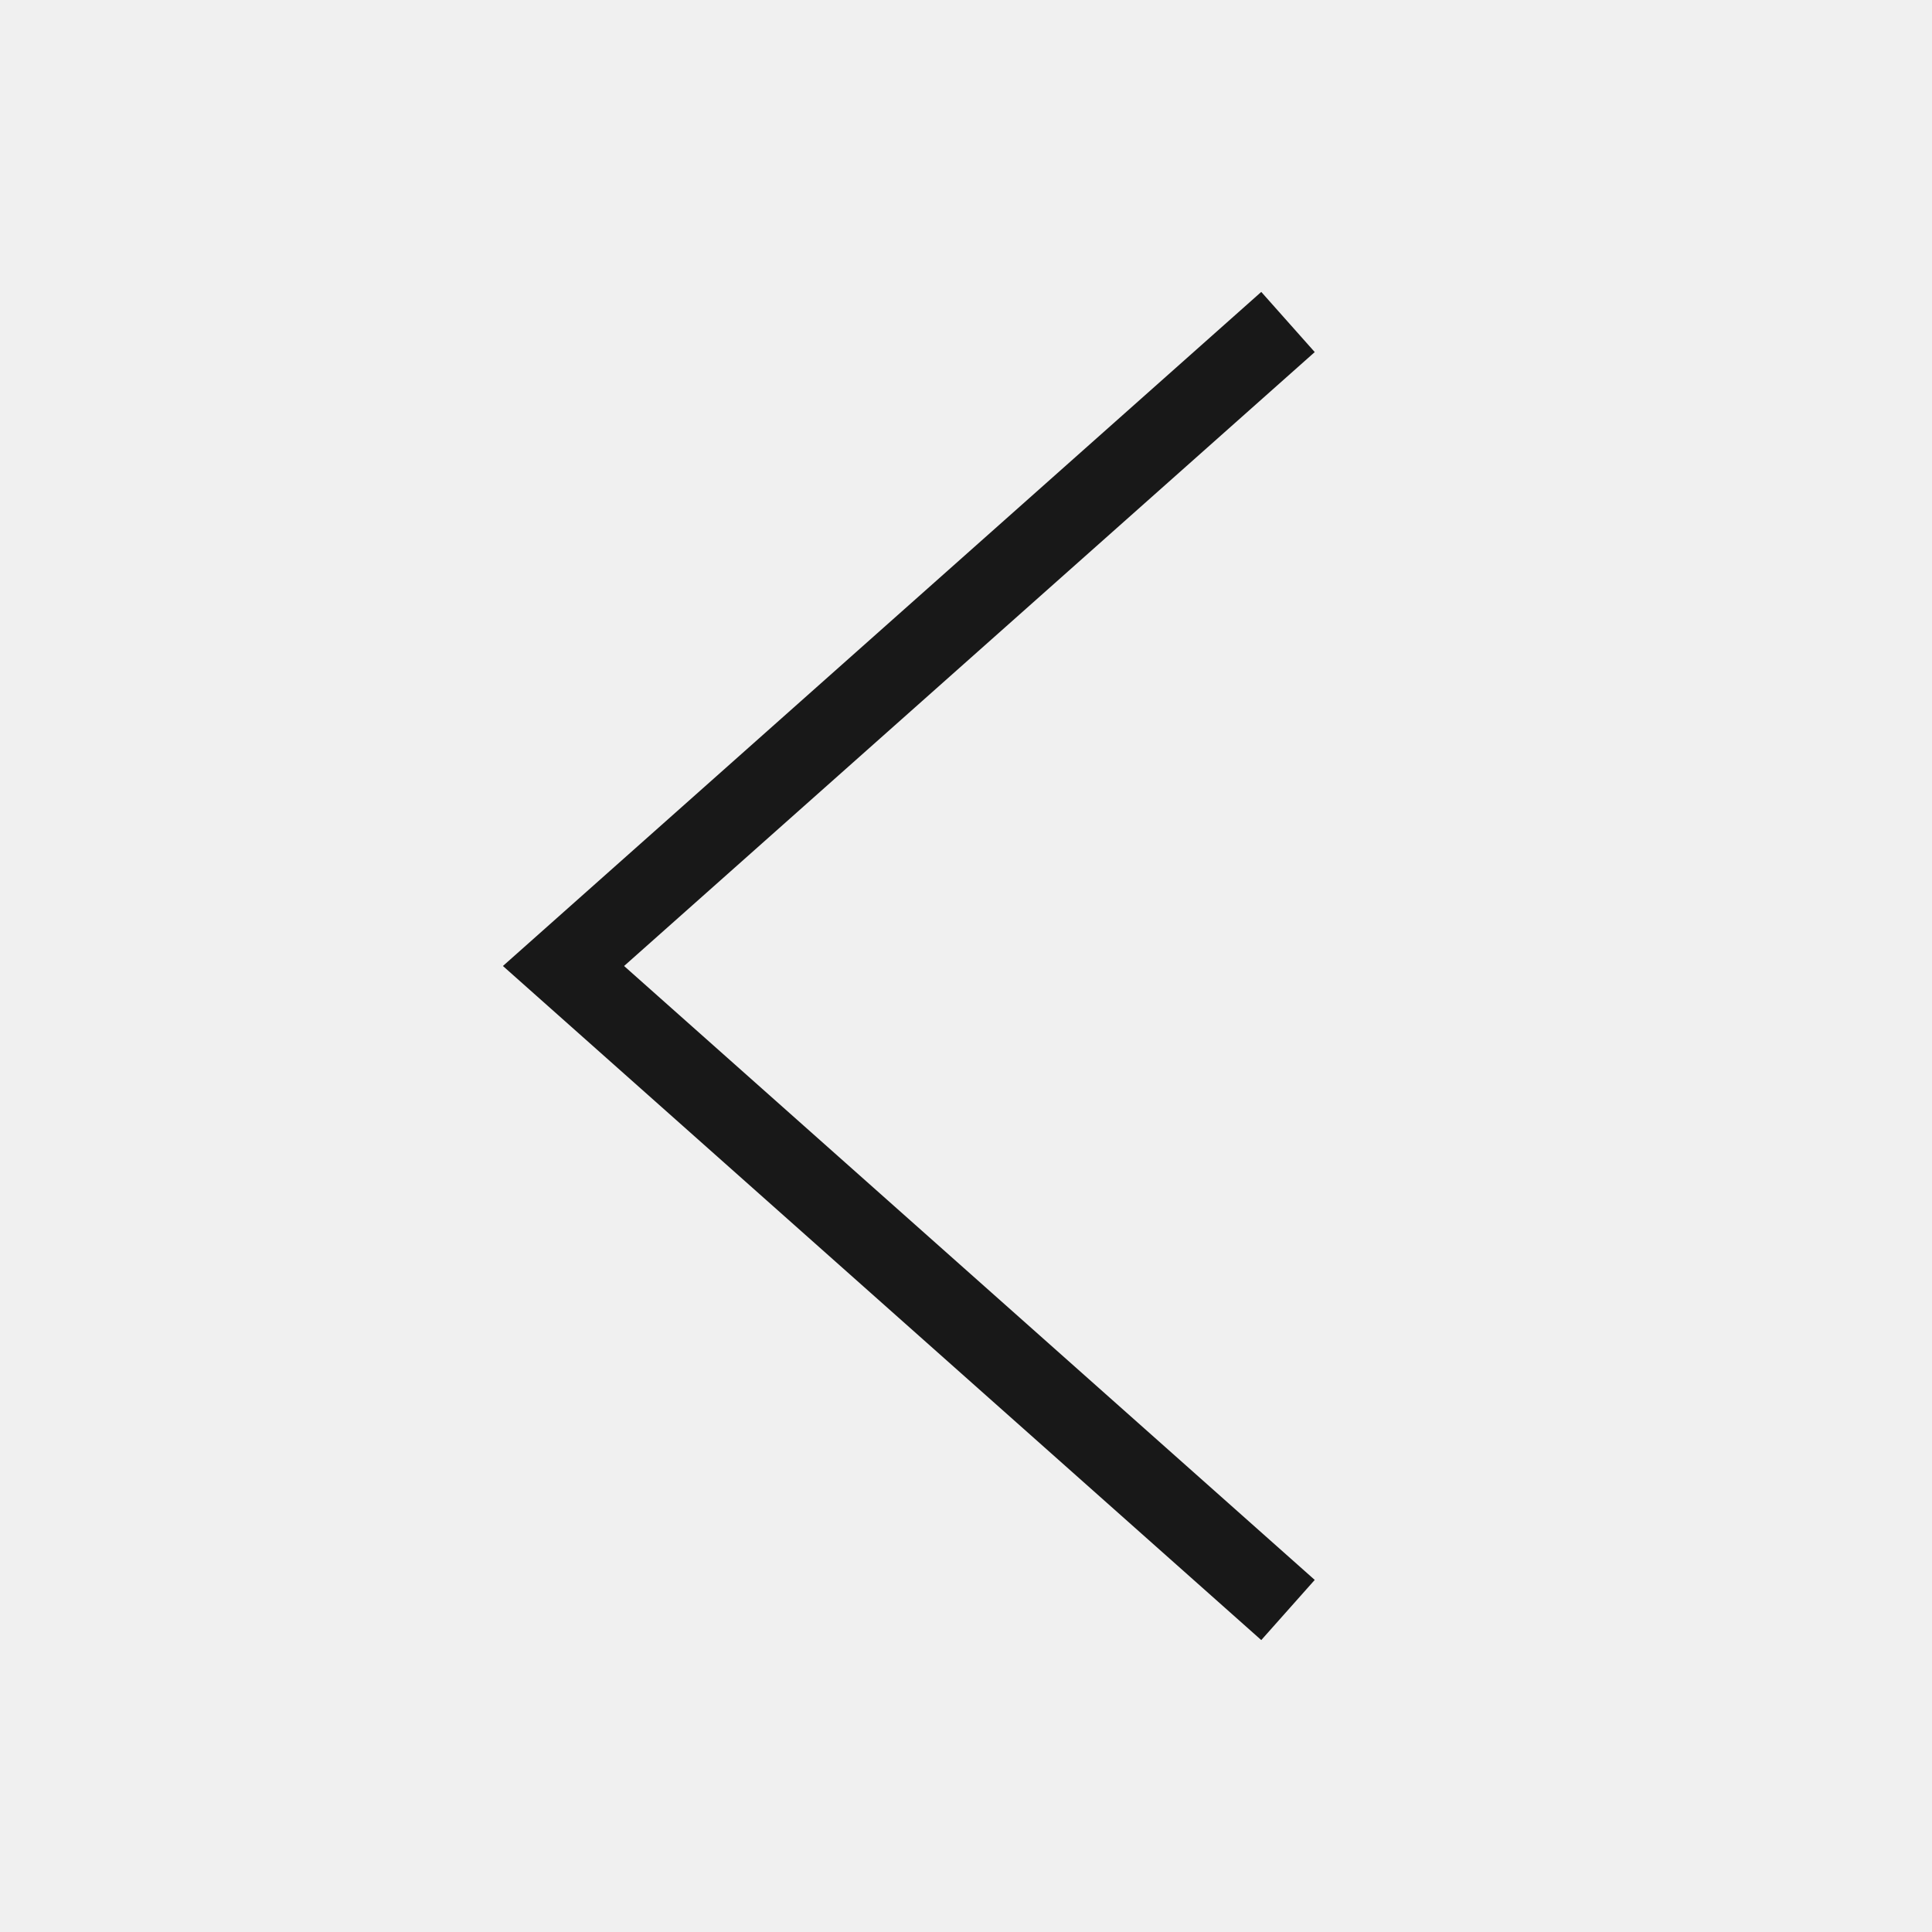
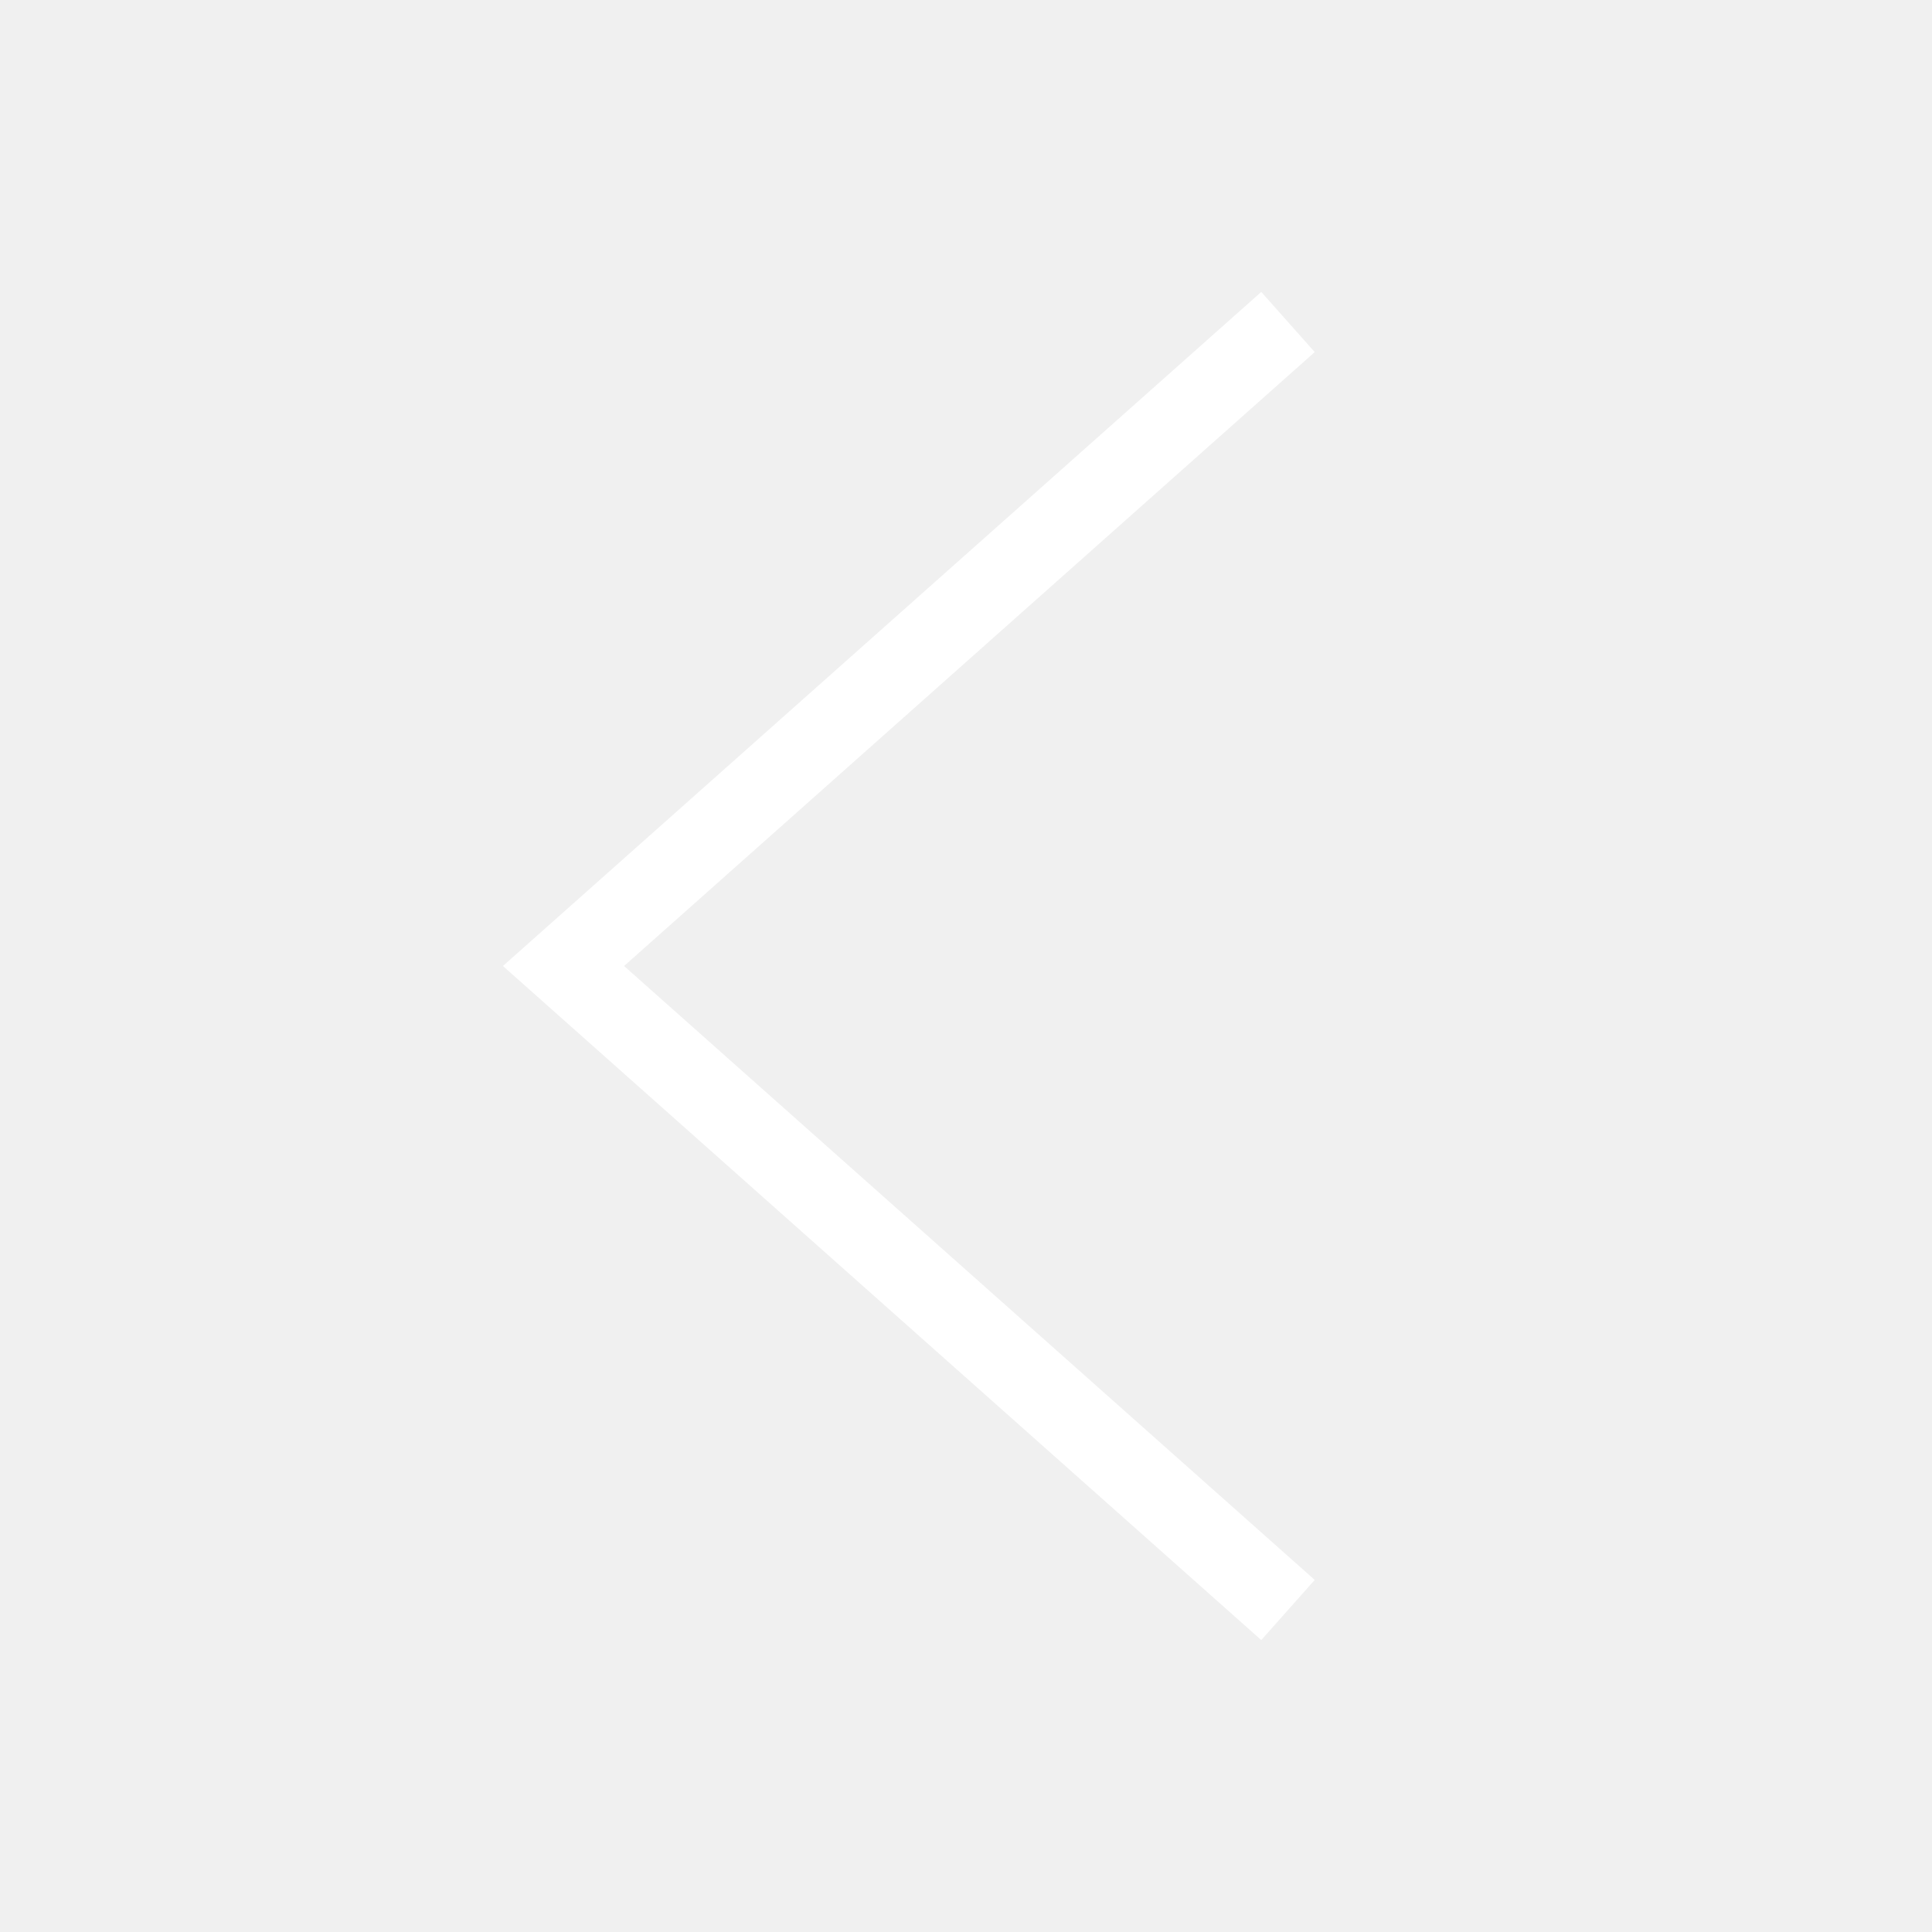
<svg xmlns="http://www.w3.org/2000/svg" role="img" focusable="false" height="24" width="24" viewBox="0 0 24 24" class="Svg-ytk21e-0 bevrDs b_XV78m0oH1cQkBxrHza">
-   <polyline points="16 4 7 12 16 20" fill="none" stroke="#181818" />
+   <polyline points="16 4 7 12 16 20" fill="none" stroke="#fff" />
</svg>
